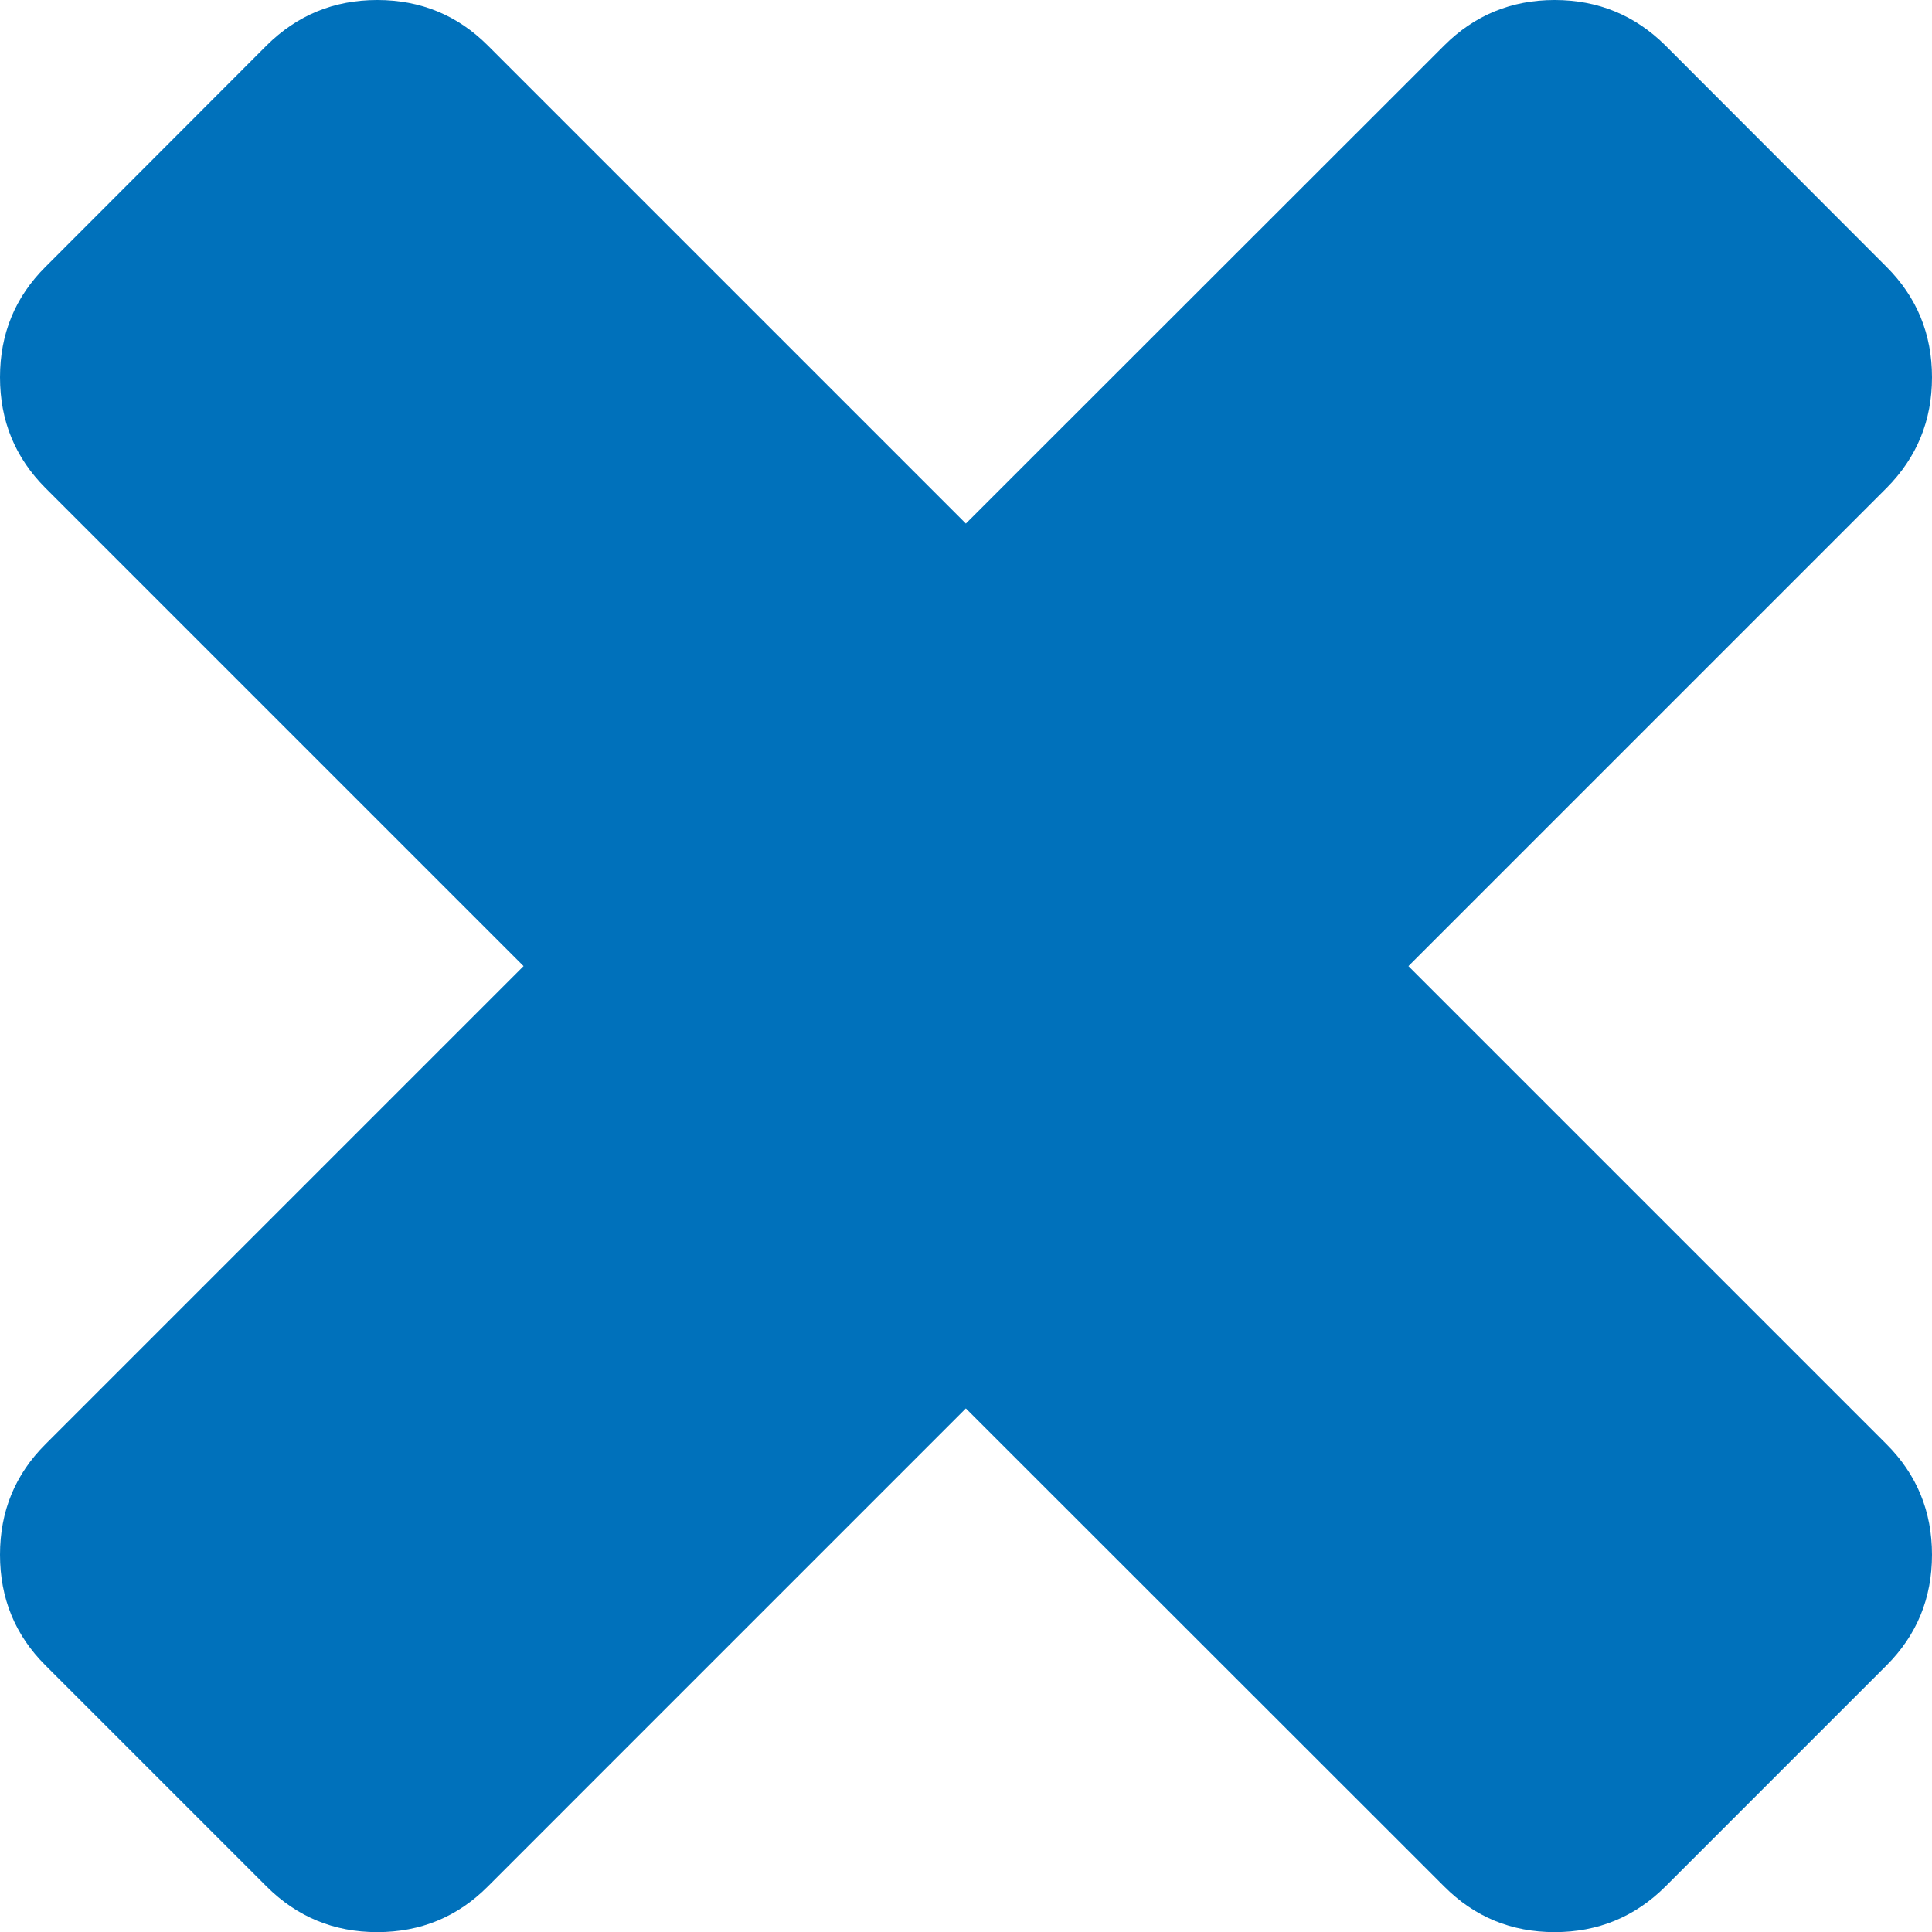
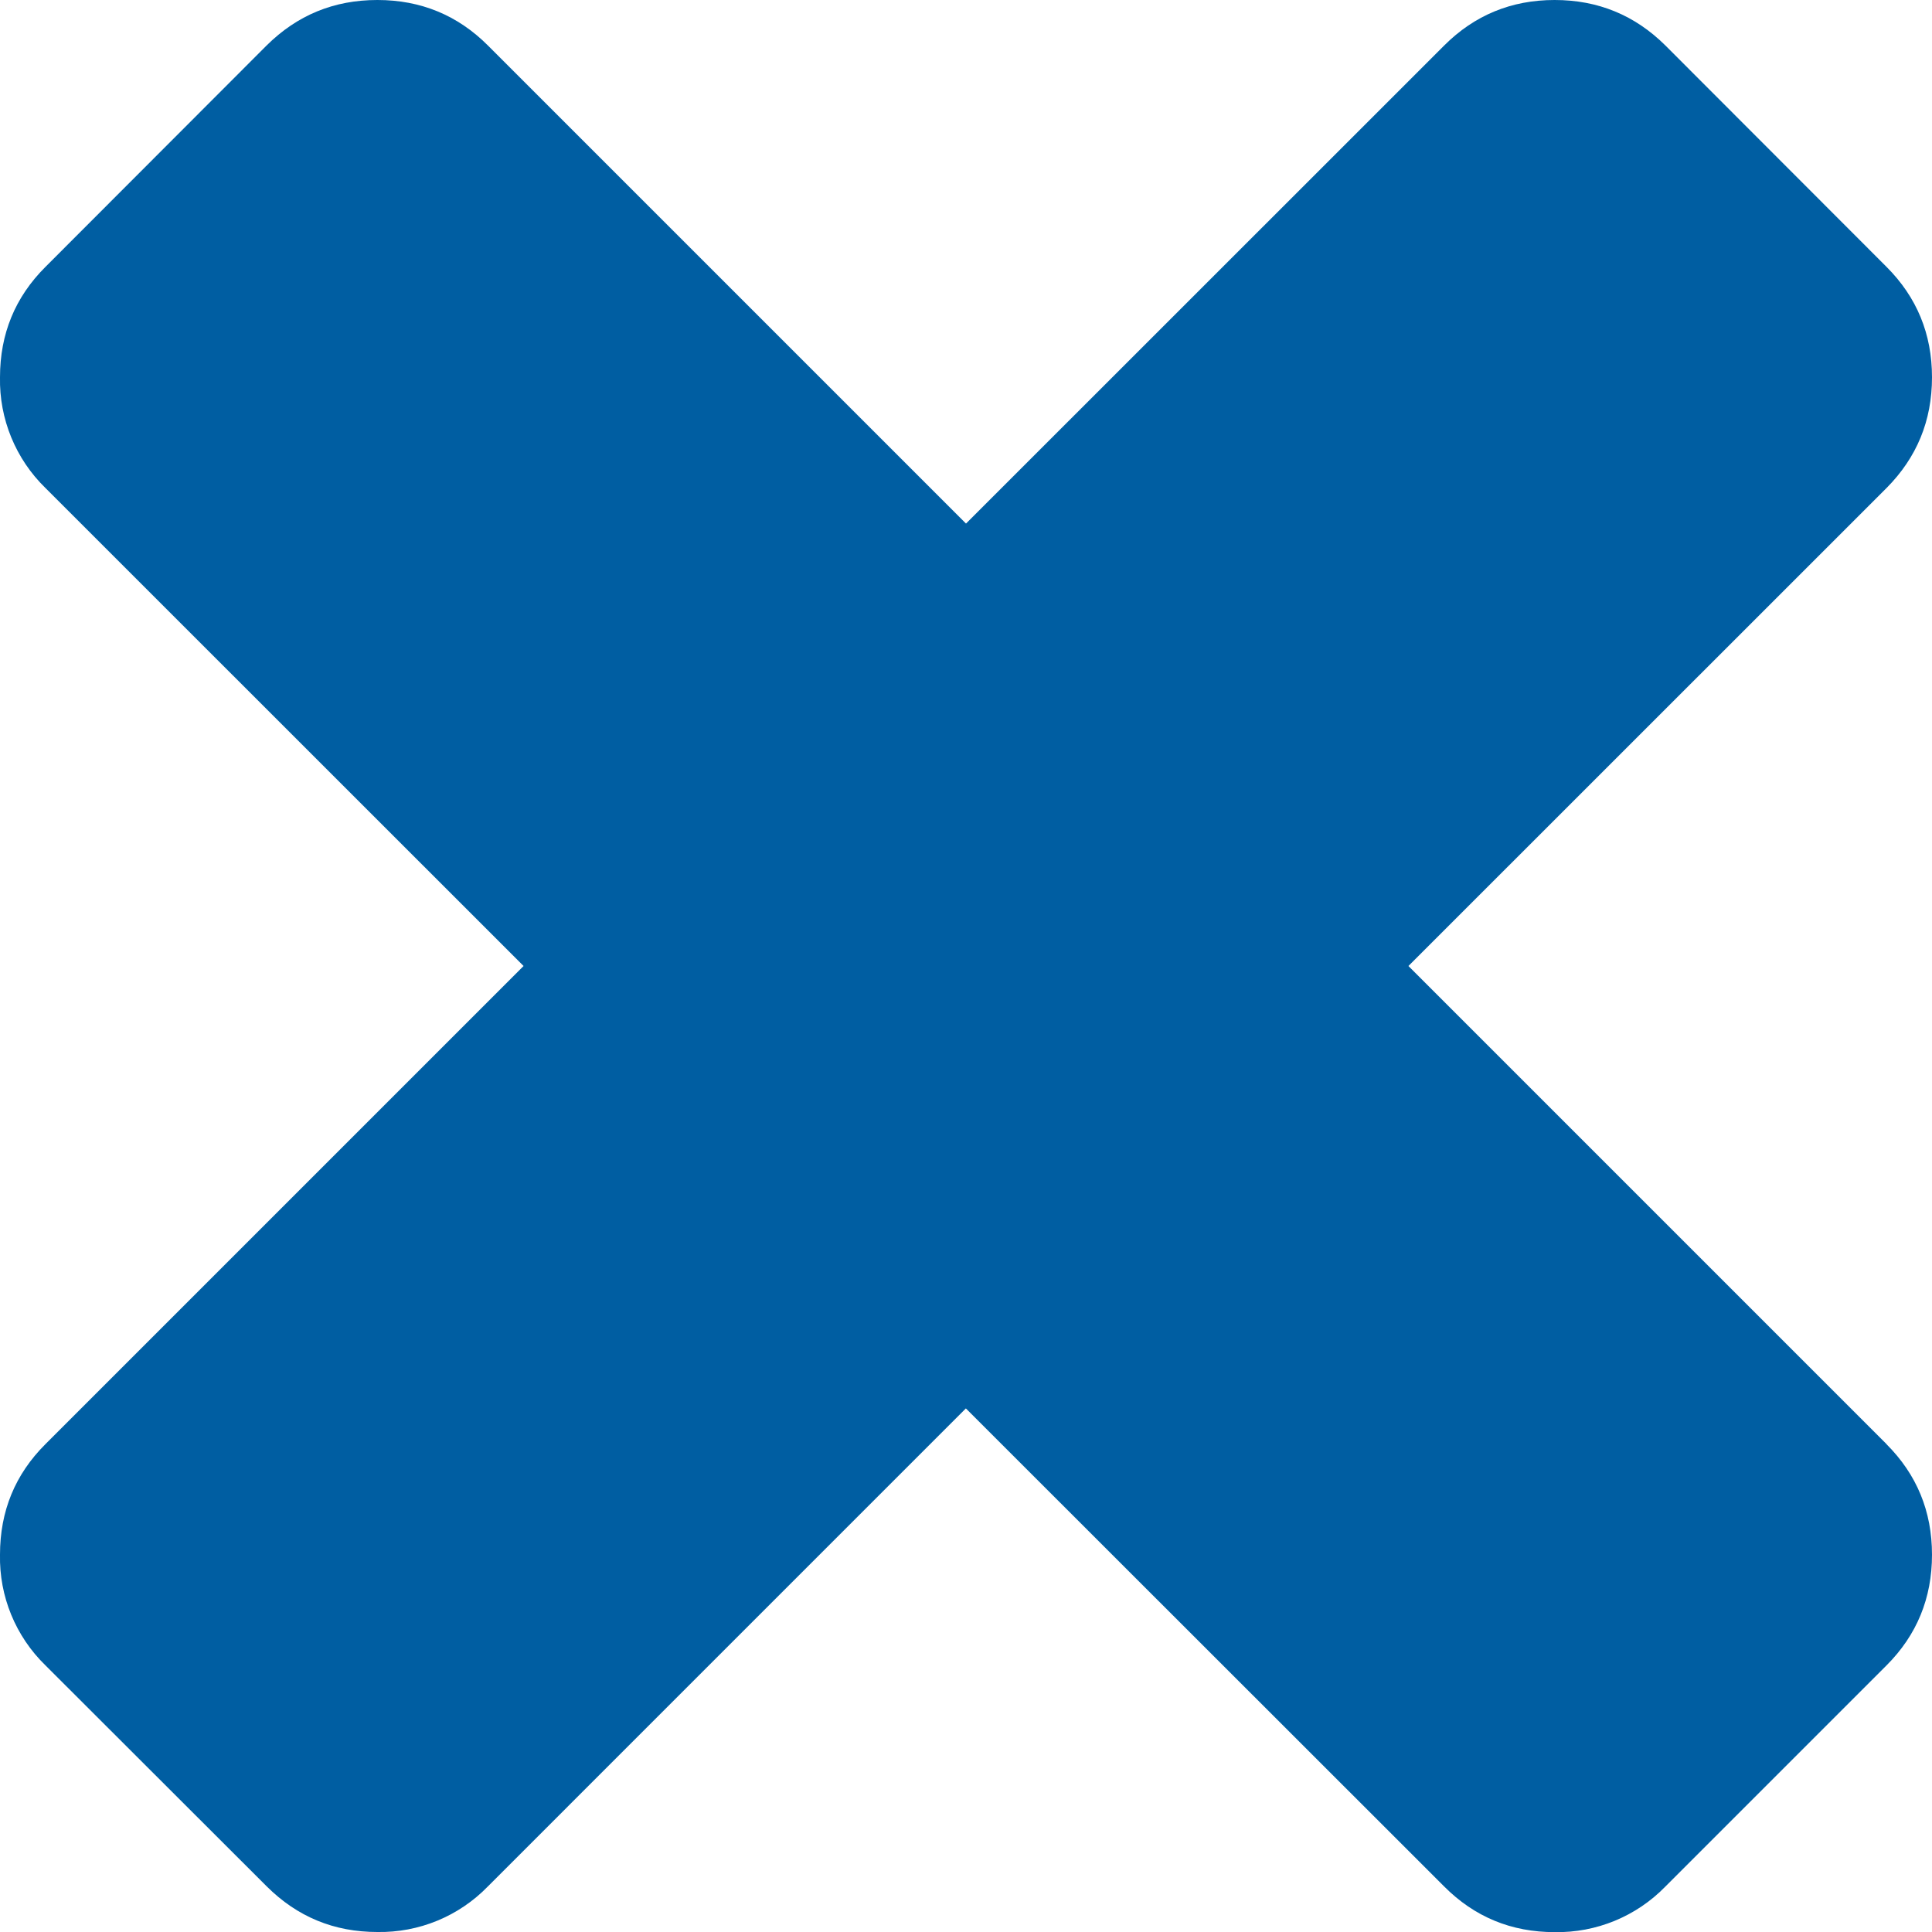
- <svg xmlns="http://www.w3.org/2000/svg" width="15px" height="15px" viewBox="0 0 15 15" version="1.1">
-   <defs />
-   <g id="UI-components" stroke="none" stroke-width="1" fill="none" fill-rule="evenodd">
-     <g id="Headers---Mobile" transform="translate(-298, -362)" fill="#0071BB">
-       <g id="Header---Mobile---Collapse" transform="translate(0, 279)">
-         <g id="UI-element-/-Icons-/-Close" transform="translate(298, 83)">
-           <path d="M14.647,11.213 C14.882,11.448 15,11.734 15,12.071 C15,12.408 14.882,12.695 14.647,12.93 L12.93,14.647 C12.693,14.883 12.407,15.001 12.07,15.001 C11.734,15.001 11.448,14.883 11.213,14.647 L7.499,10.935 L3.787,14.647 C3.552,14.883 3.266,15.001 2.929,15.001 C2.592,15.001 2.307,14.883 2.07,14.647 L0.353,12.93 C0.117,12.695 0,12.408 0,12.071 C0,11.734 0.117,11.448 0.353,11.213 L4.065,7.501 L0.353,3.789 C0.117,3.552 0,3.267 0,2.929 C0,2.593 0.117,2.307 0.353,2.072 L2.07,0.353 C2.307,0.118 2.592,0 2.929,0 C3.266,0 3.552,0.118 3.787,0.353 L7.499,4.065 L11.213,0.353 C11.448,0.118 11.734,0 12.07,0 C12.407,0 12.693,0.118 12.93,0.353 L14.647,2.072 C14.882,2.307 15,2.593 15,2.929 C15,3.267 14.882,3.552 14.647,3.789 L10.935,7.501 L14.647,11.213 Z" id="Fill-15-Copy" />
-         </g>
-       </g>
-     </g>
-   </g>
+ <svg xmlns="http://www.w3.org/2000/svg" width="15" height="15">
+   <path d="M14.647 11.213c.235.235.353.521.353.858 0 .337-.118.624-.353.859l-1.717 1.717a1.17 1.17 0 0 1-.86.354c-.336 0-.622-.118-.857-.354l-3.714-3.712-3.712 3.712A1.166 1.166 0 0 1 2.93 15c-.337 0-.622-.118-.859-.354L.353 12.93A1.165 1.165 0 0 1 0 12.07c0-.337.117-.623.353-.858L4.065 7.5.353 3.789A1.168 1.168 0 0 1 0 2.929c0-.336.117-.622.353-.857L2.07.353C2.307.118 2.592 0 2.93 0c.337 0 .623.118.858.353L7.5 4.065 11.213.353c.235-.235.521-.353.857-.353.337 0 .623.118.86.353l1.717 1.719c.235.235.353.521.353.857 0 .338-.118.623-.353.86L10.935 7.5l3.712 3.712z" fill="#005ea2" fill-rule="evenodd" />
</svg>
